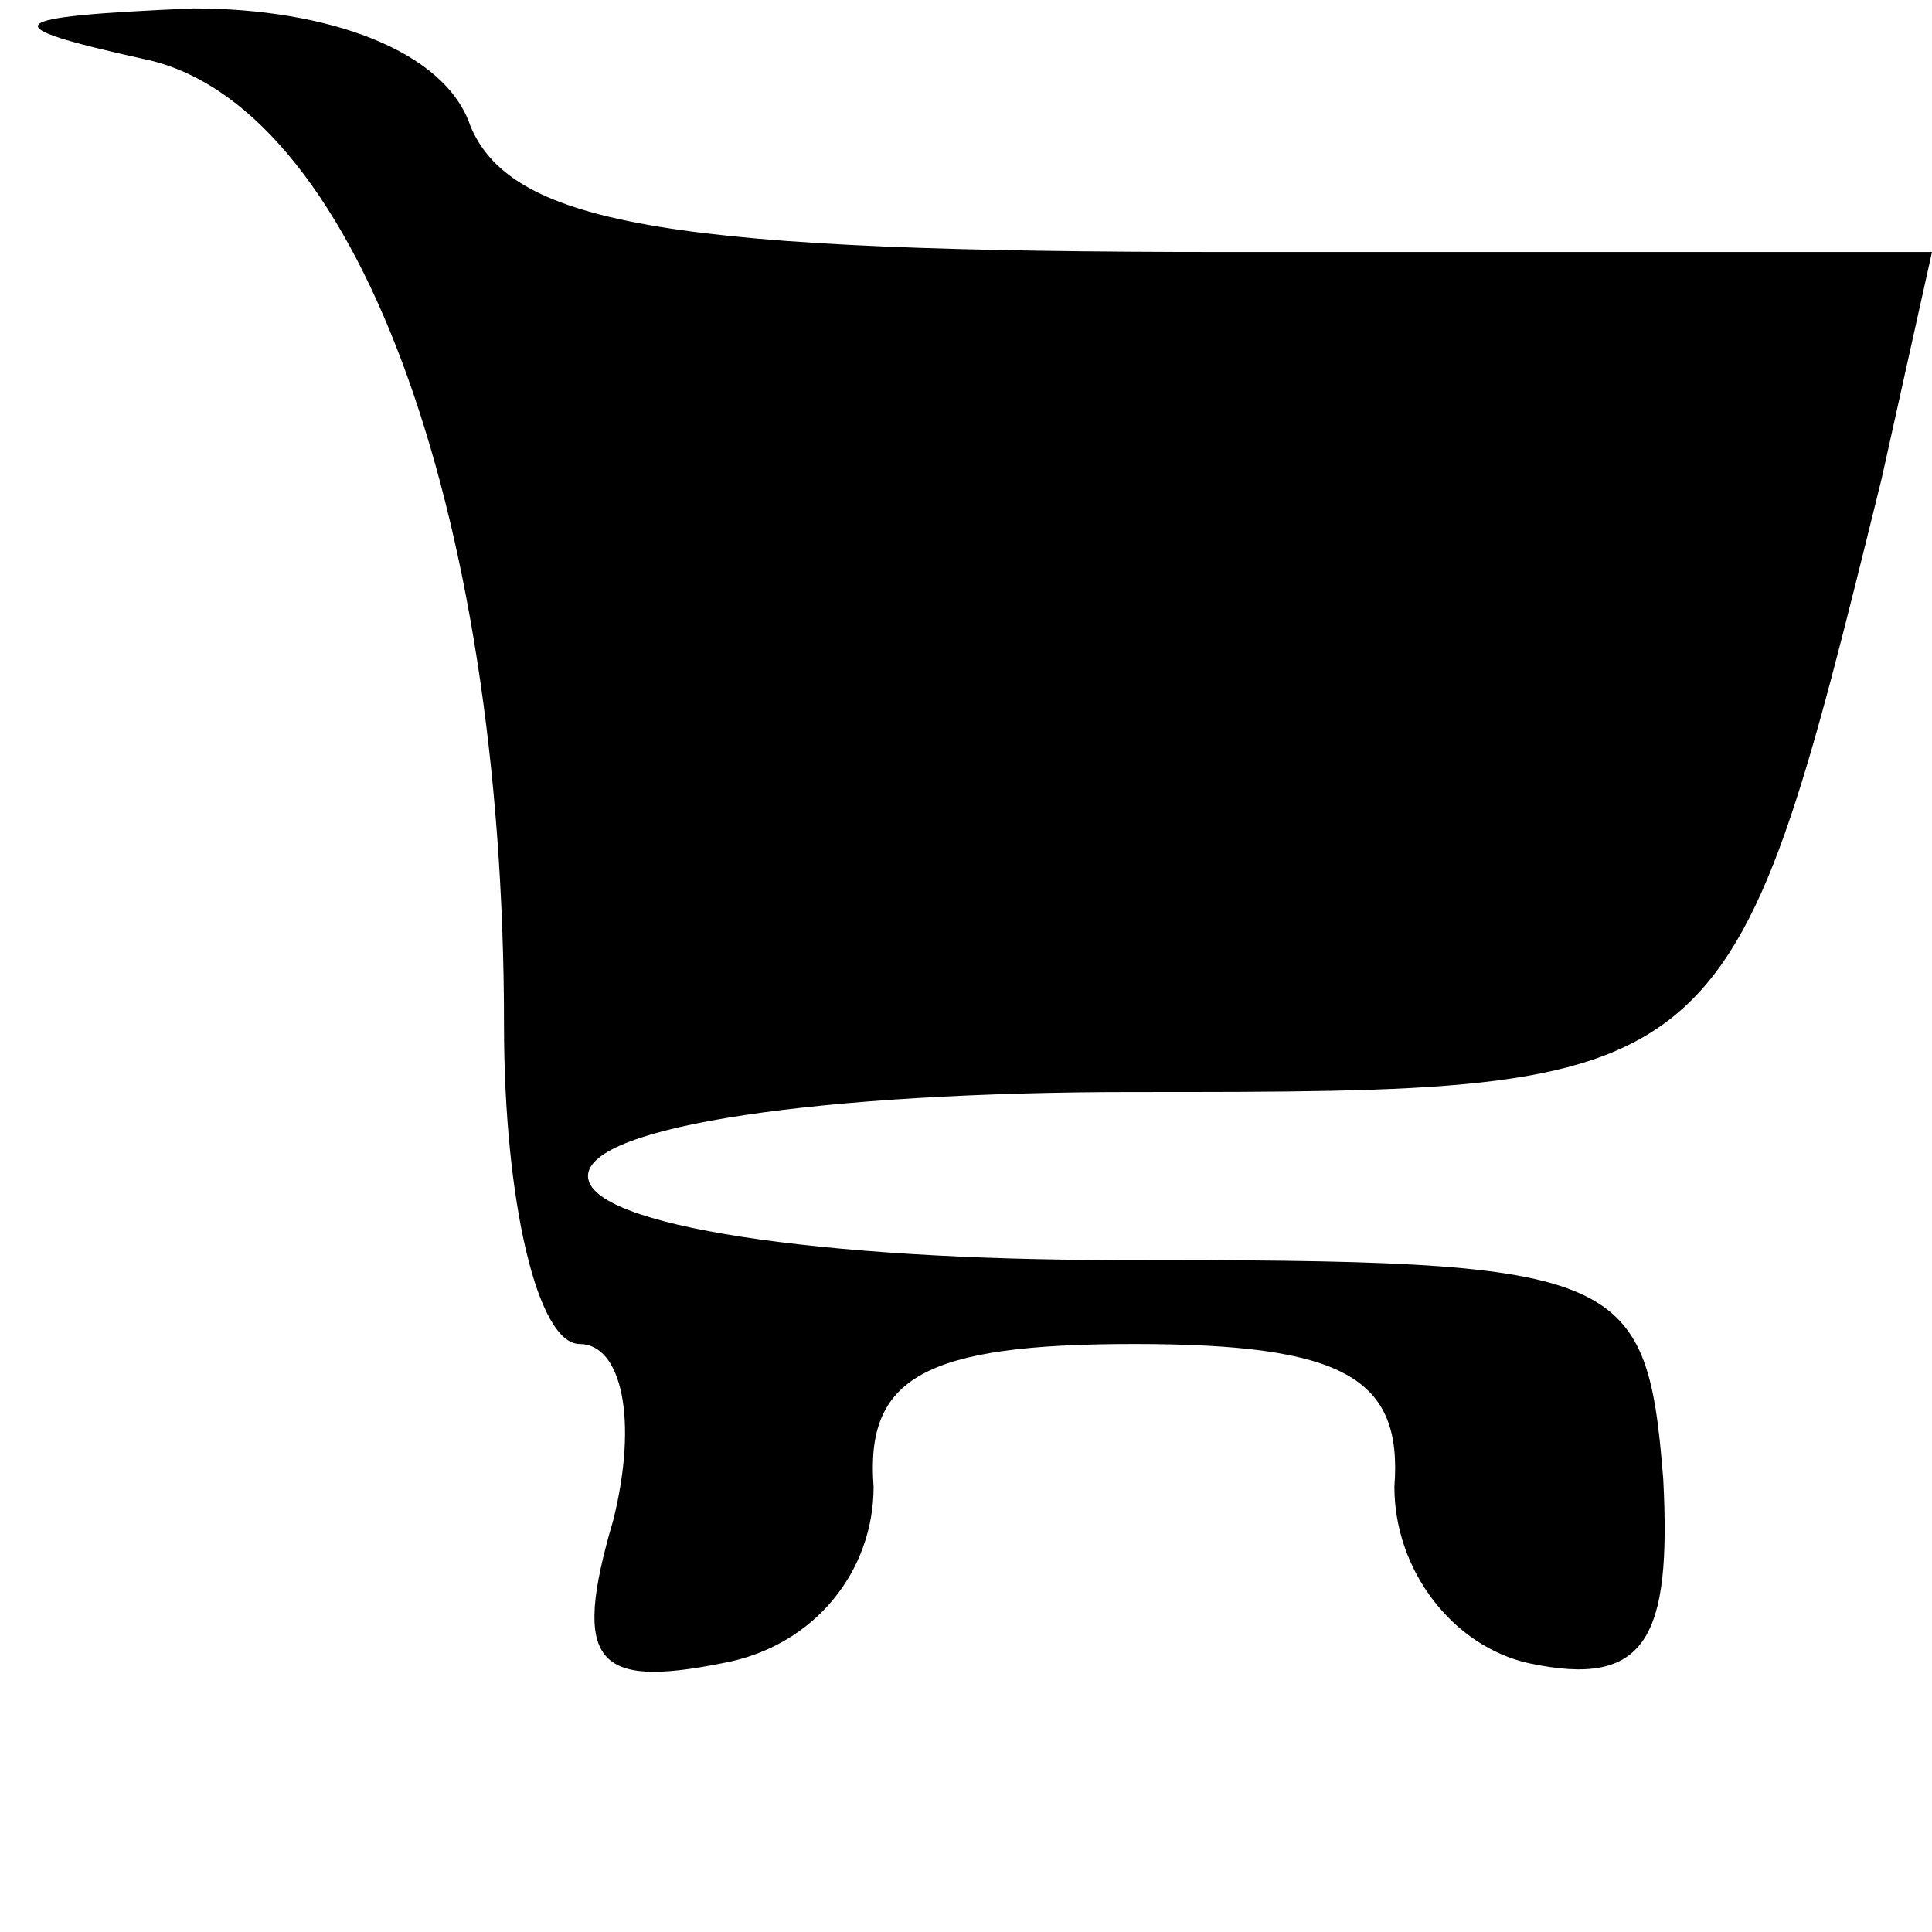
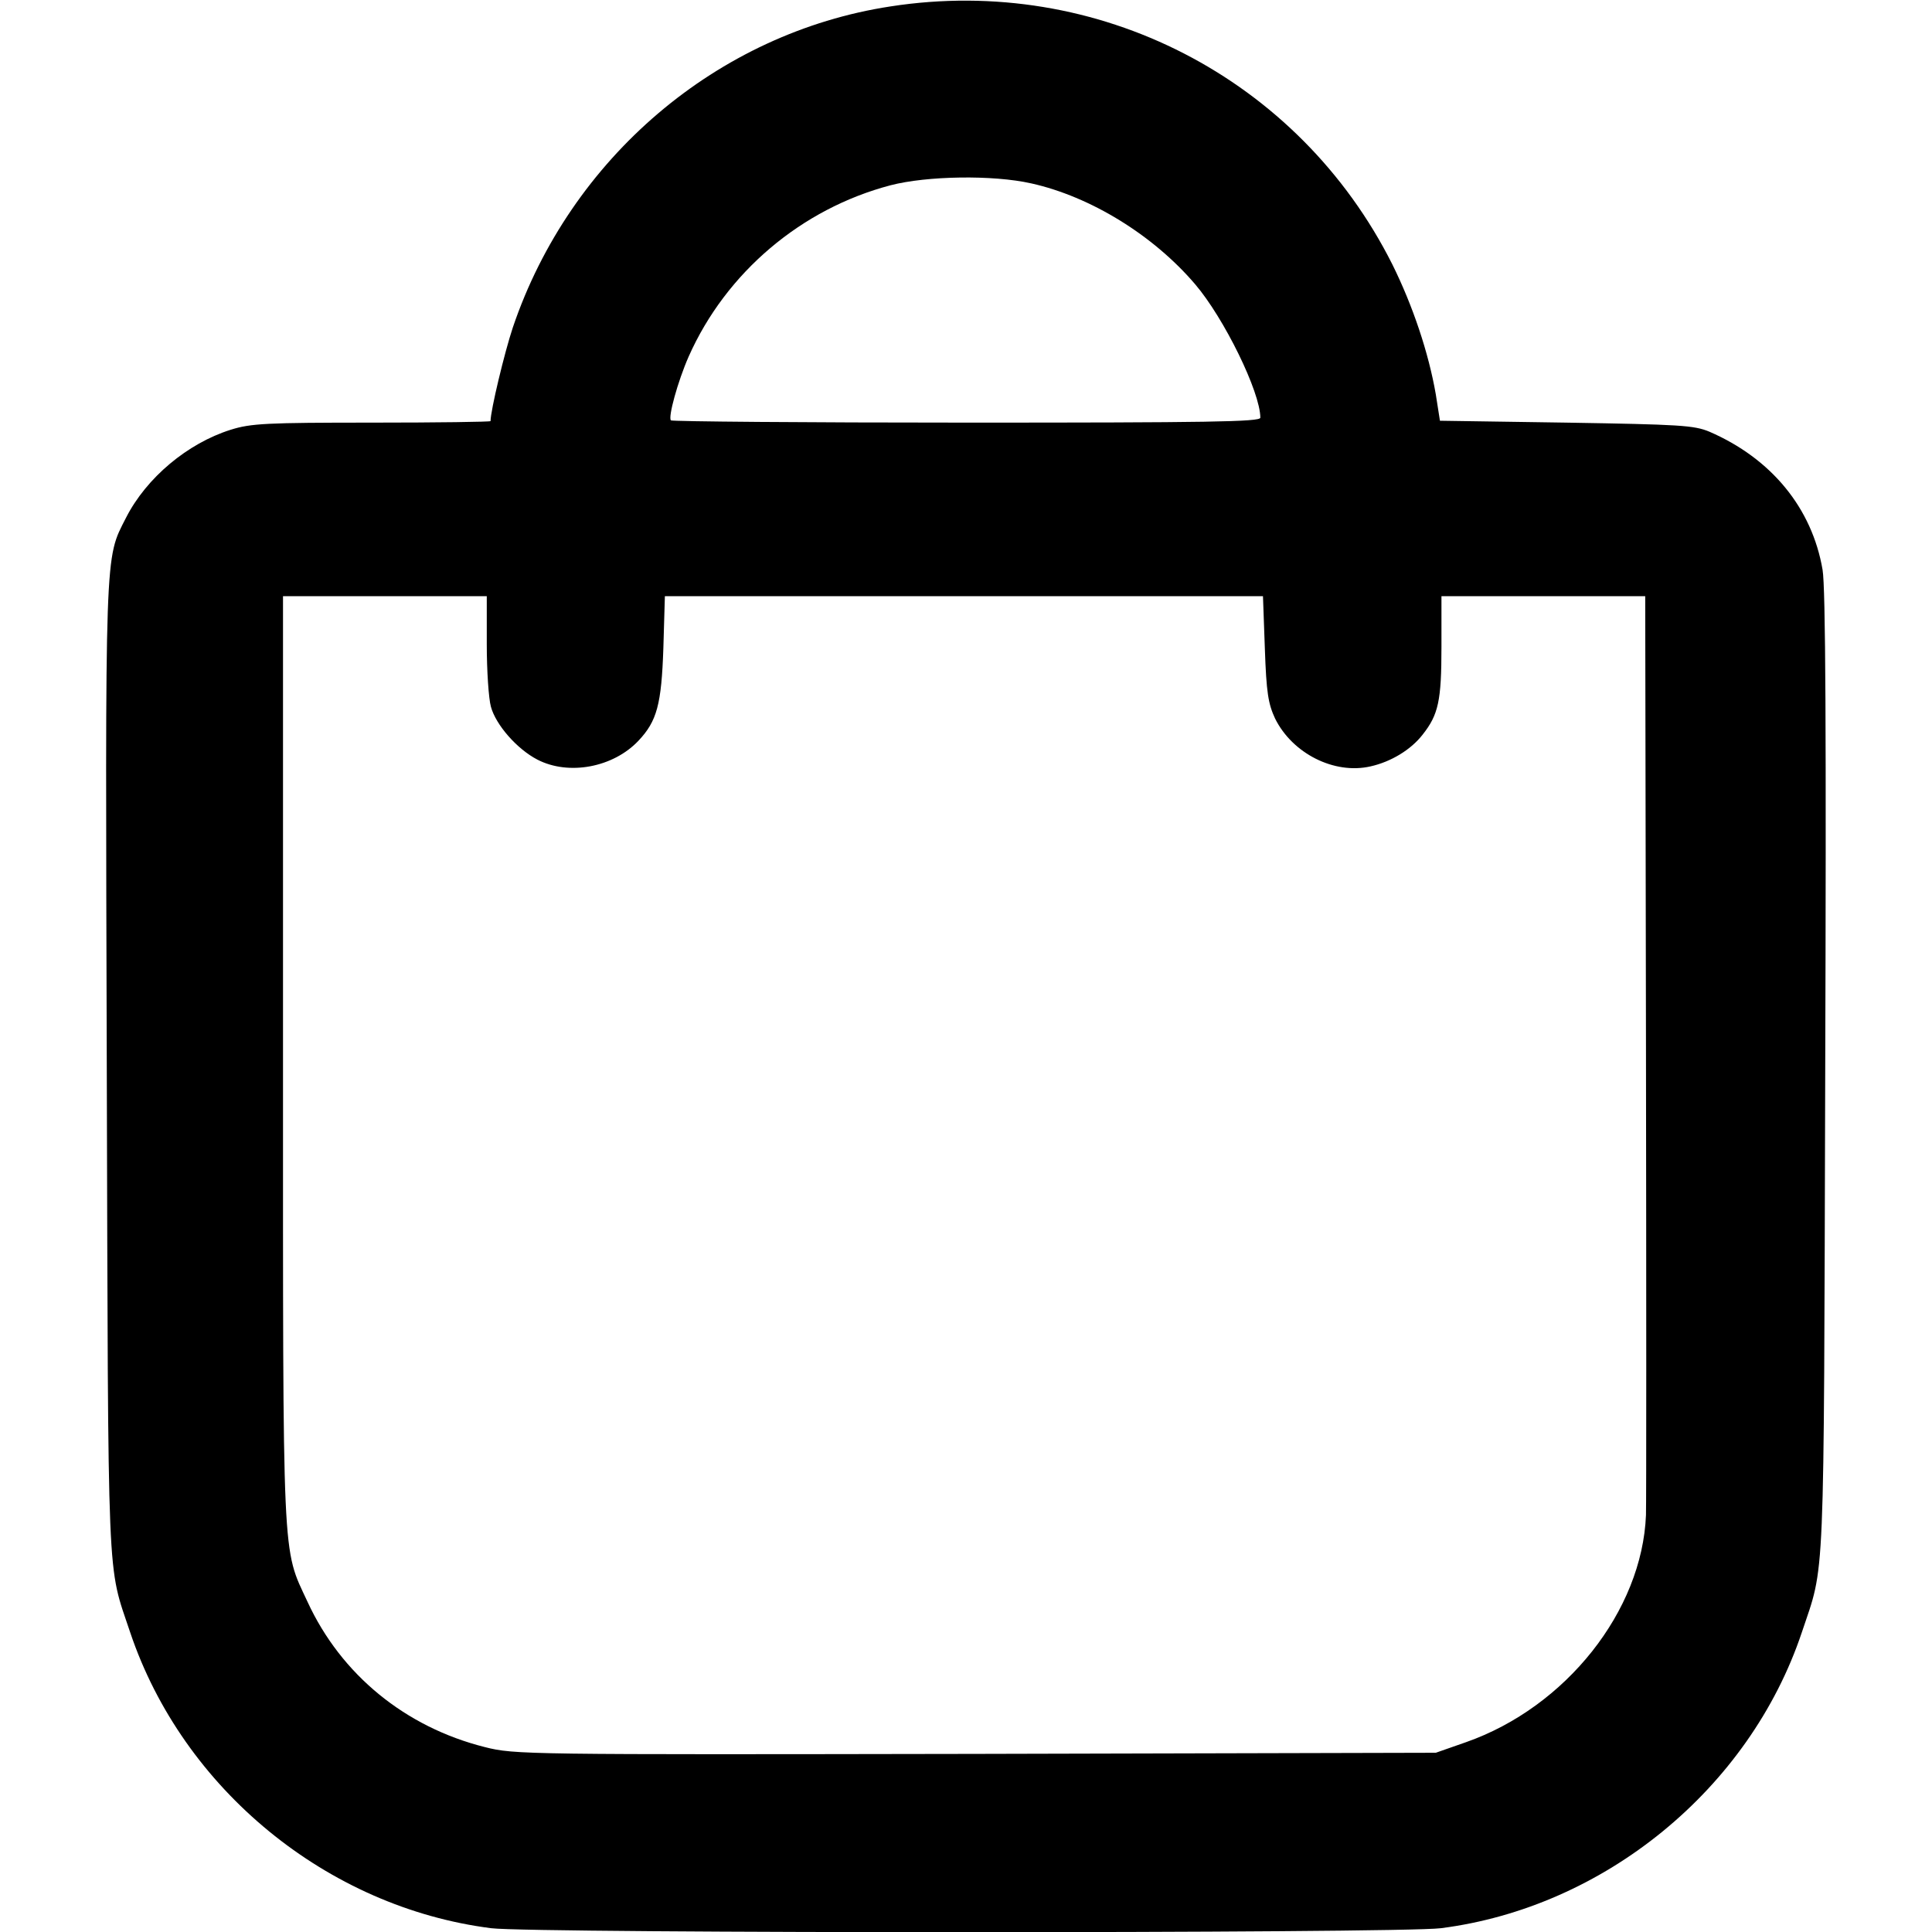
- <svg xmlns="http://www.w3.org/2000/svg" version="1.0" width="23pt" height="23pt" viewBox="0 0 23 23" preserveAspectRatio="xMidYMid meet">
-   <g transform="translate(0,23) scale(0.1,-0.1)" fill="#000000" stroke="none">
-     <path d="M17 223 c25 -5 43 -53 43 -115 0 -21 4 -38 9 -38 5 0 7 -9 4 -21 -5 -17 -2 -20 13 -17 11 2 18 11 18 21 -1 13 6 17 31 17 25 0 32 -4 31 -17 0 -10 7 -19 16 -21 14 -3 17 3 16 22 -2 25 -5 26 -65 26 -35 0 -63 4 -63 10 0 6 28 10 65 10 71 0 71 0 89 73 l6 27 -84 0 c-65 0 -85 3 -90 15 -3 9 -17 14 -33 14 -23 -1 -24 -2 -6 -6z" />
+ <svg xmlns="http://www.w3.org/2000/svg" version="1.0" width="23pt" height="23pt" viewBox="0 0 512 512" preserveAspectRatio="xMidYMid meet">
+   <g transform="translate(0,512) scale(0.1,-0.1)" fill="#000000" stroke="none">
+     <path d="M2360 5103 c-459 -70 -849 -402 -1001 -851 -22 -66 -59 -220 -59 -248 0 -2 -141 -4 -314 -4 -280 0 -321 -2 -375 -19 -114 -36 -223 -127 -277 -233 -57 -112 -55 -67 -51 -1461 4 -1403 0 -1307 62 -1493 140 -416 523 -729 957 -784 112 -14 2404 -14 2516 0 433 55 818 369 957 784 62 186 58 91 62 1481 3 906 1 1289 -7 1335 -28 164 -136 295 -300 366 -41 17 -78 19 -379 24 l-335 5 -11 70 c-19 110 -61 235 -115 344 -248 494 -781 769 -1330 684z m373 -469 c157 -35 323 -137 434 -267 77 -90 173 -286 173 -354 0 -11 -141 -13 -778 -13 -428 0 -781 3 -784 6 -8 8 18 103 47 169 99 223 299 392 535 454 96 25 271 28 373 5z m-1443 -1221 c0 -71 5 -145 11 -166 13 -48 69 -112 123 -140 83 -43 201 -21 268 50 49 52 61 96 66 246 l4 137 793 0 792 0 5 -139 c4 -117 9 -146 27 -185 46 -93 157 -149 253 -127 54 12 107 44 138 84 42 53 50 90 50 232 l0 135 270 0 270 0 2 -1187 c1 -654 1 -1215 0 -1248 -10 -254 -212 -509 -477 -602 l-80 -28 -1220 -3 c-1193 -2 -1221 -2 -1300 18 -211 53 -381 192 -470 385 -68 146 -65 83 -65 1439 l0 1226 270 0 270 0 0 -127z" />
  </g>
</svg>
